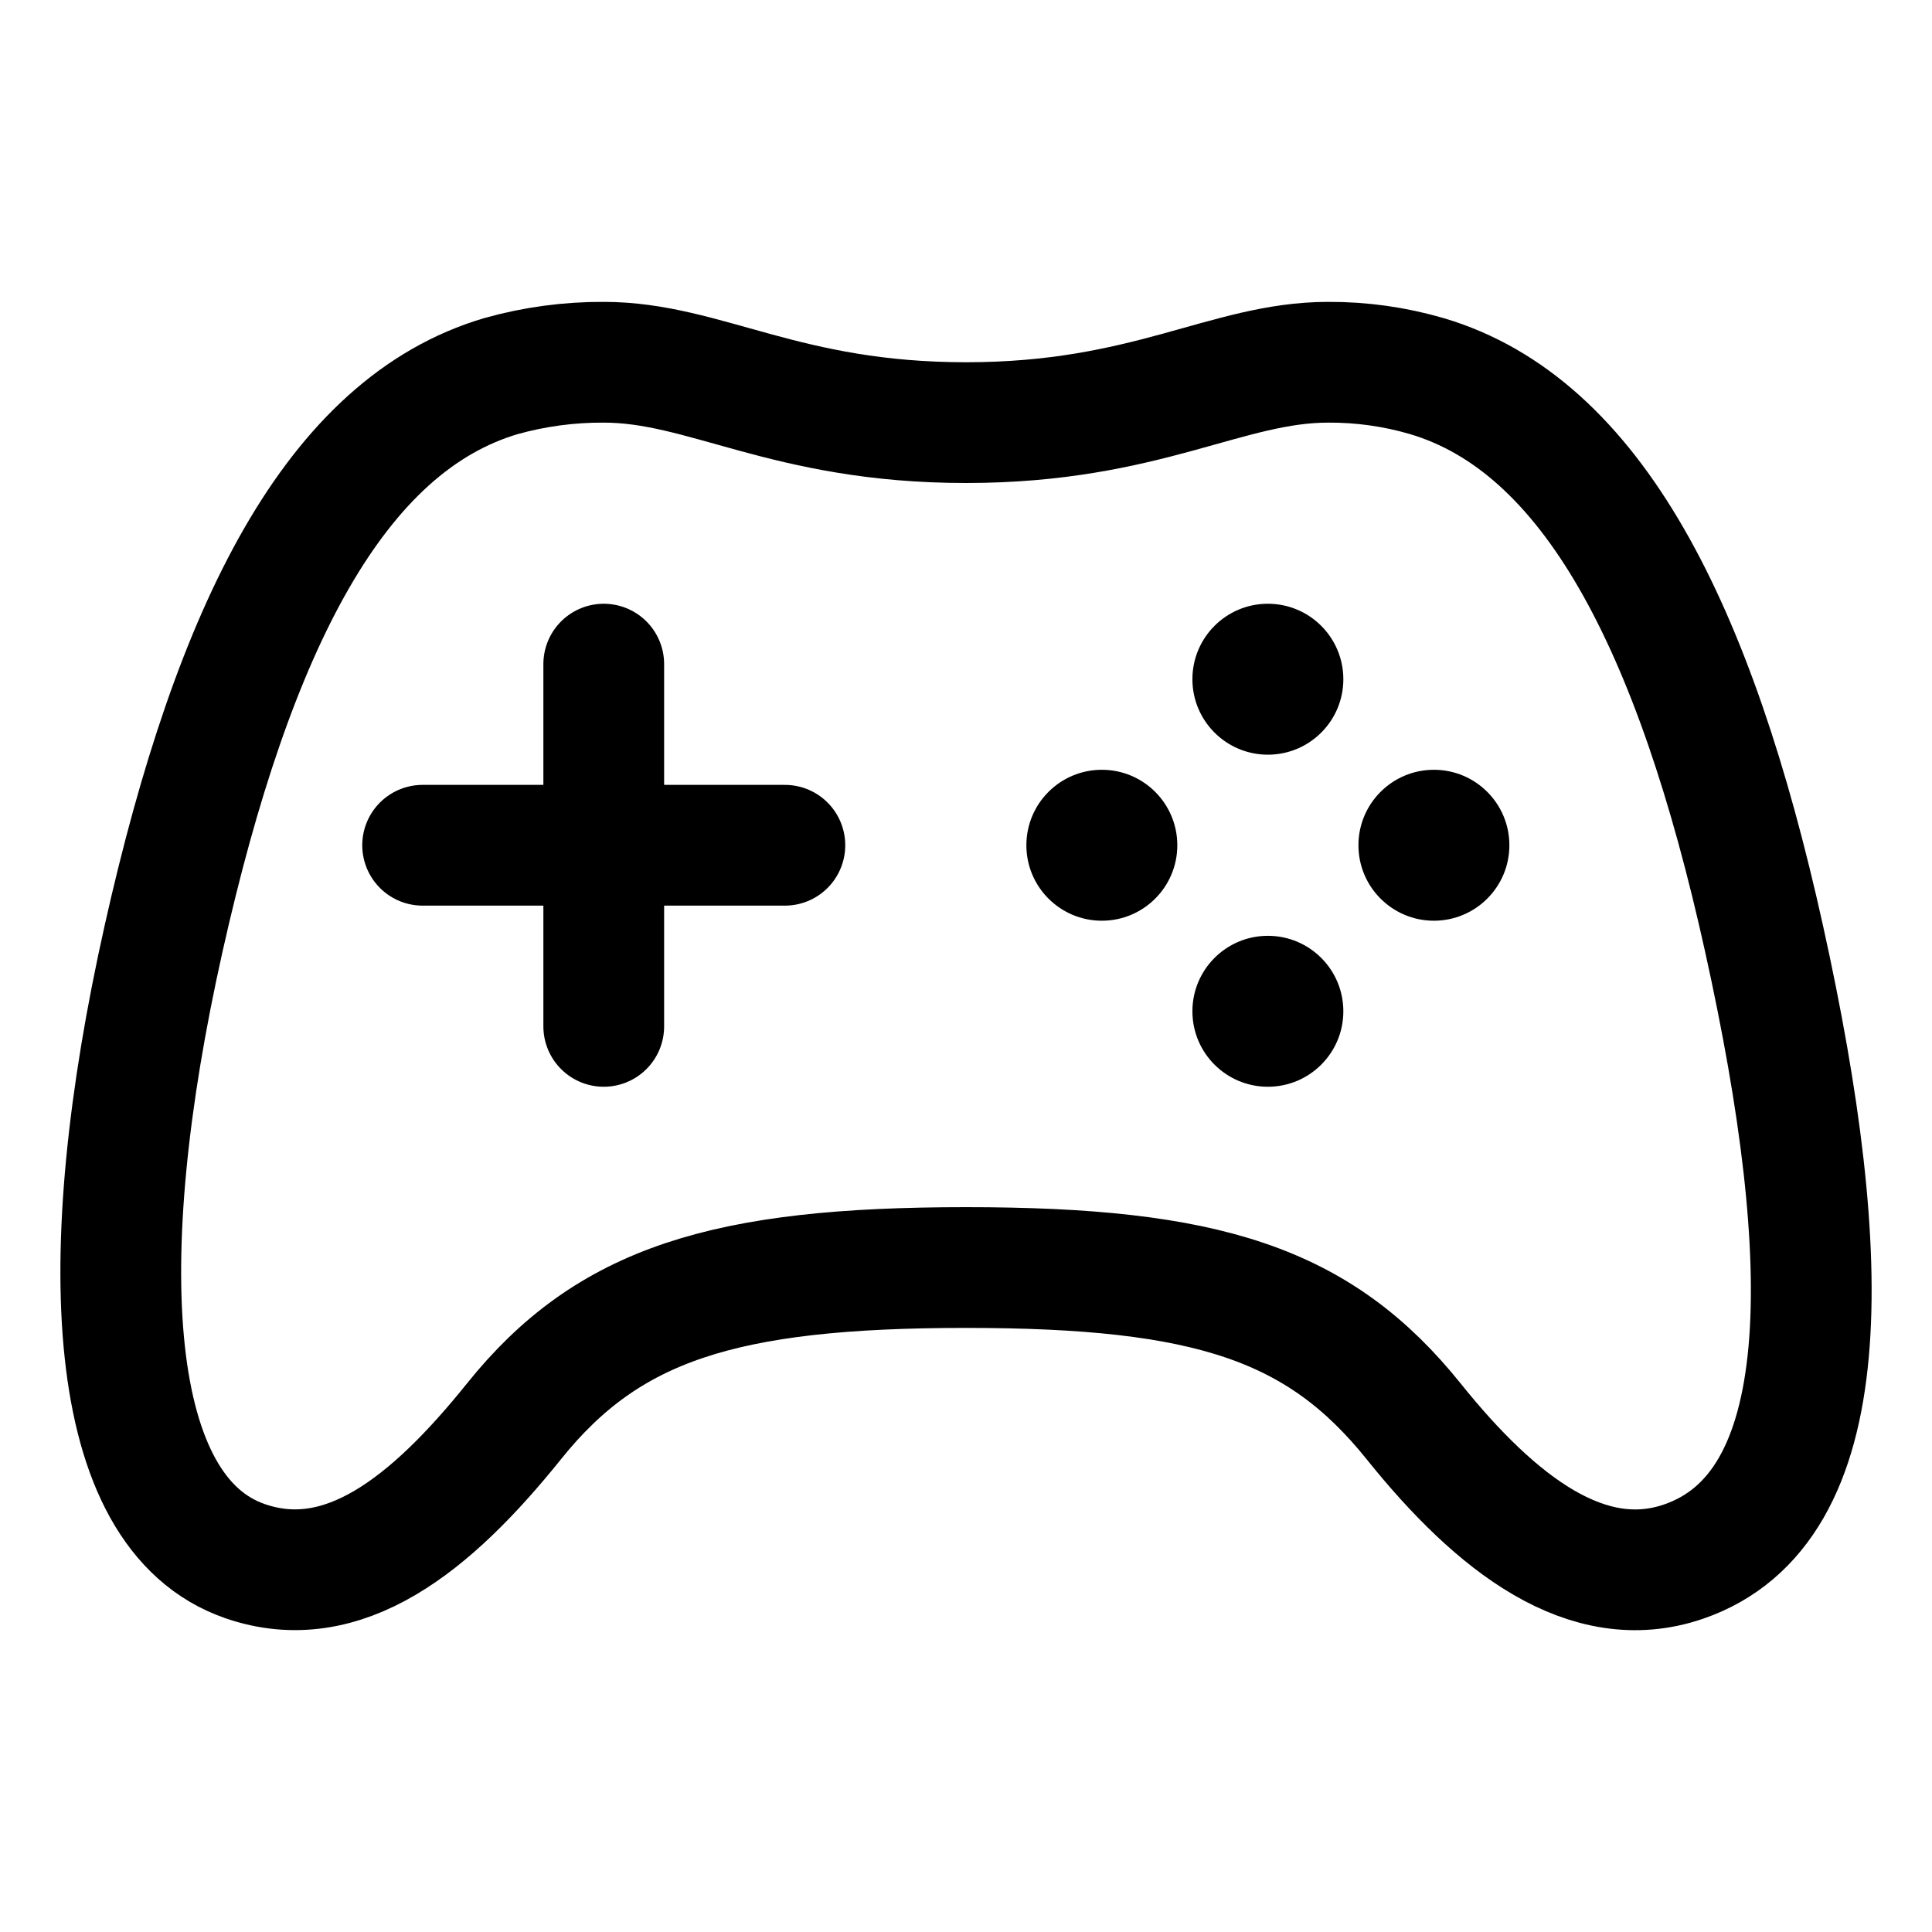
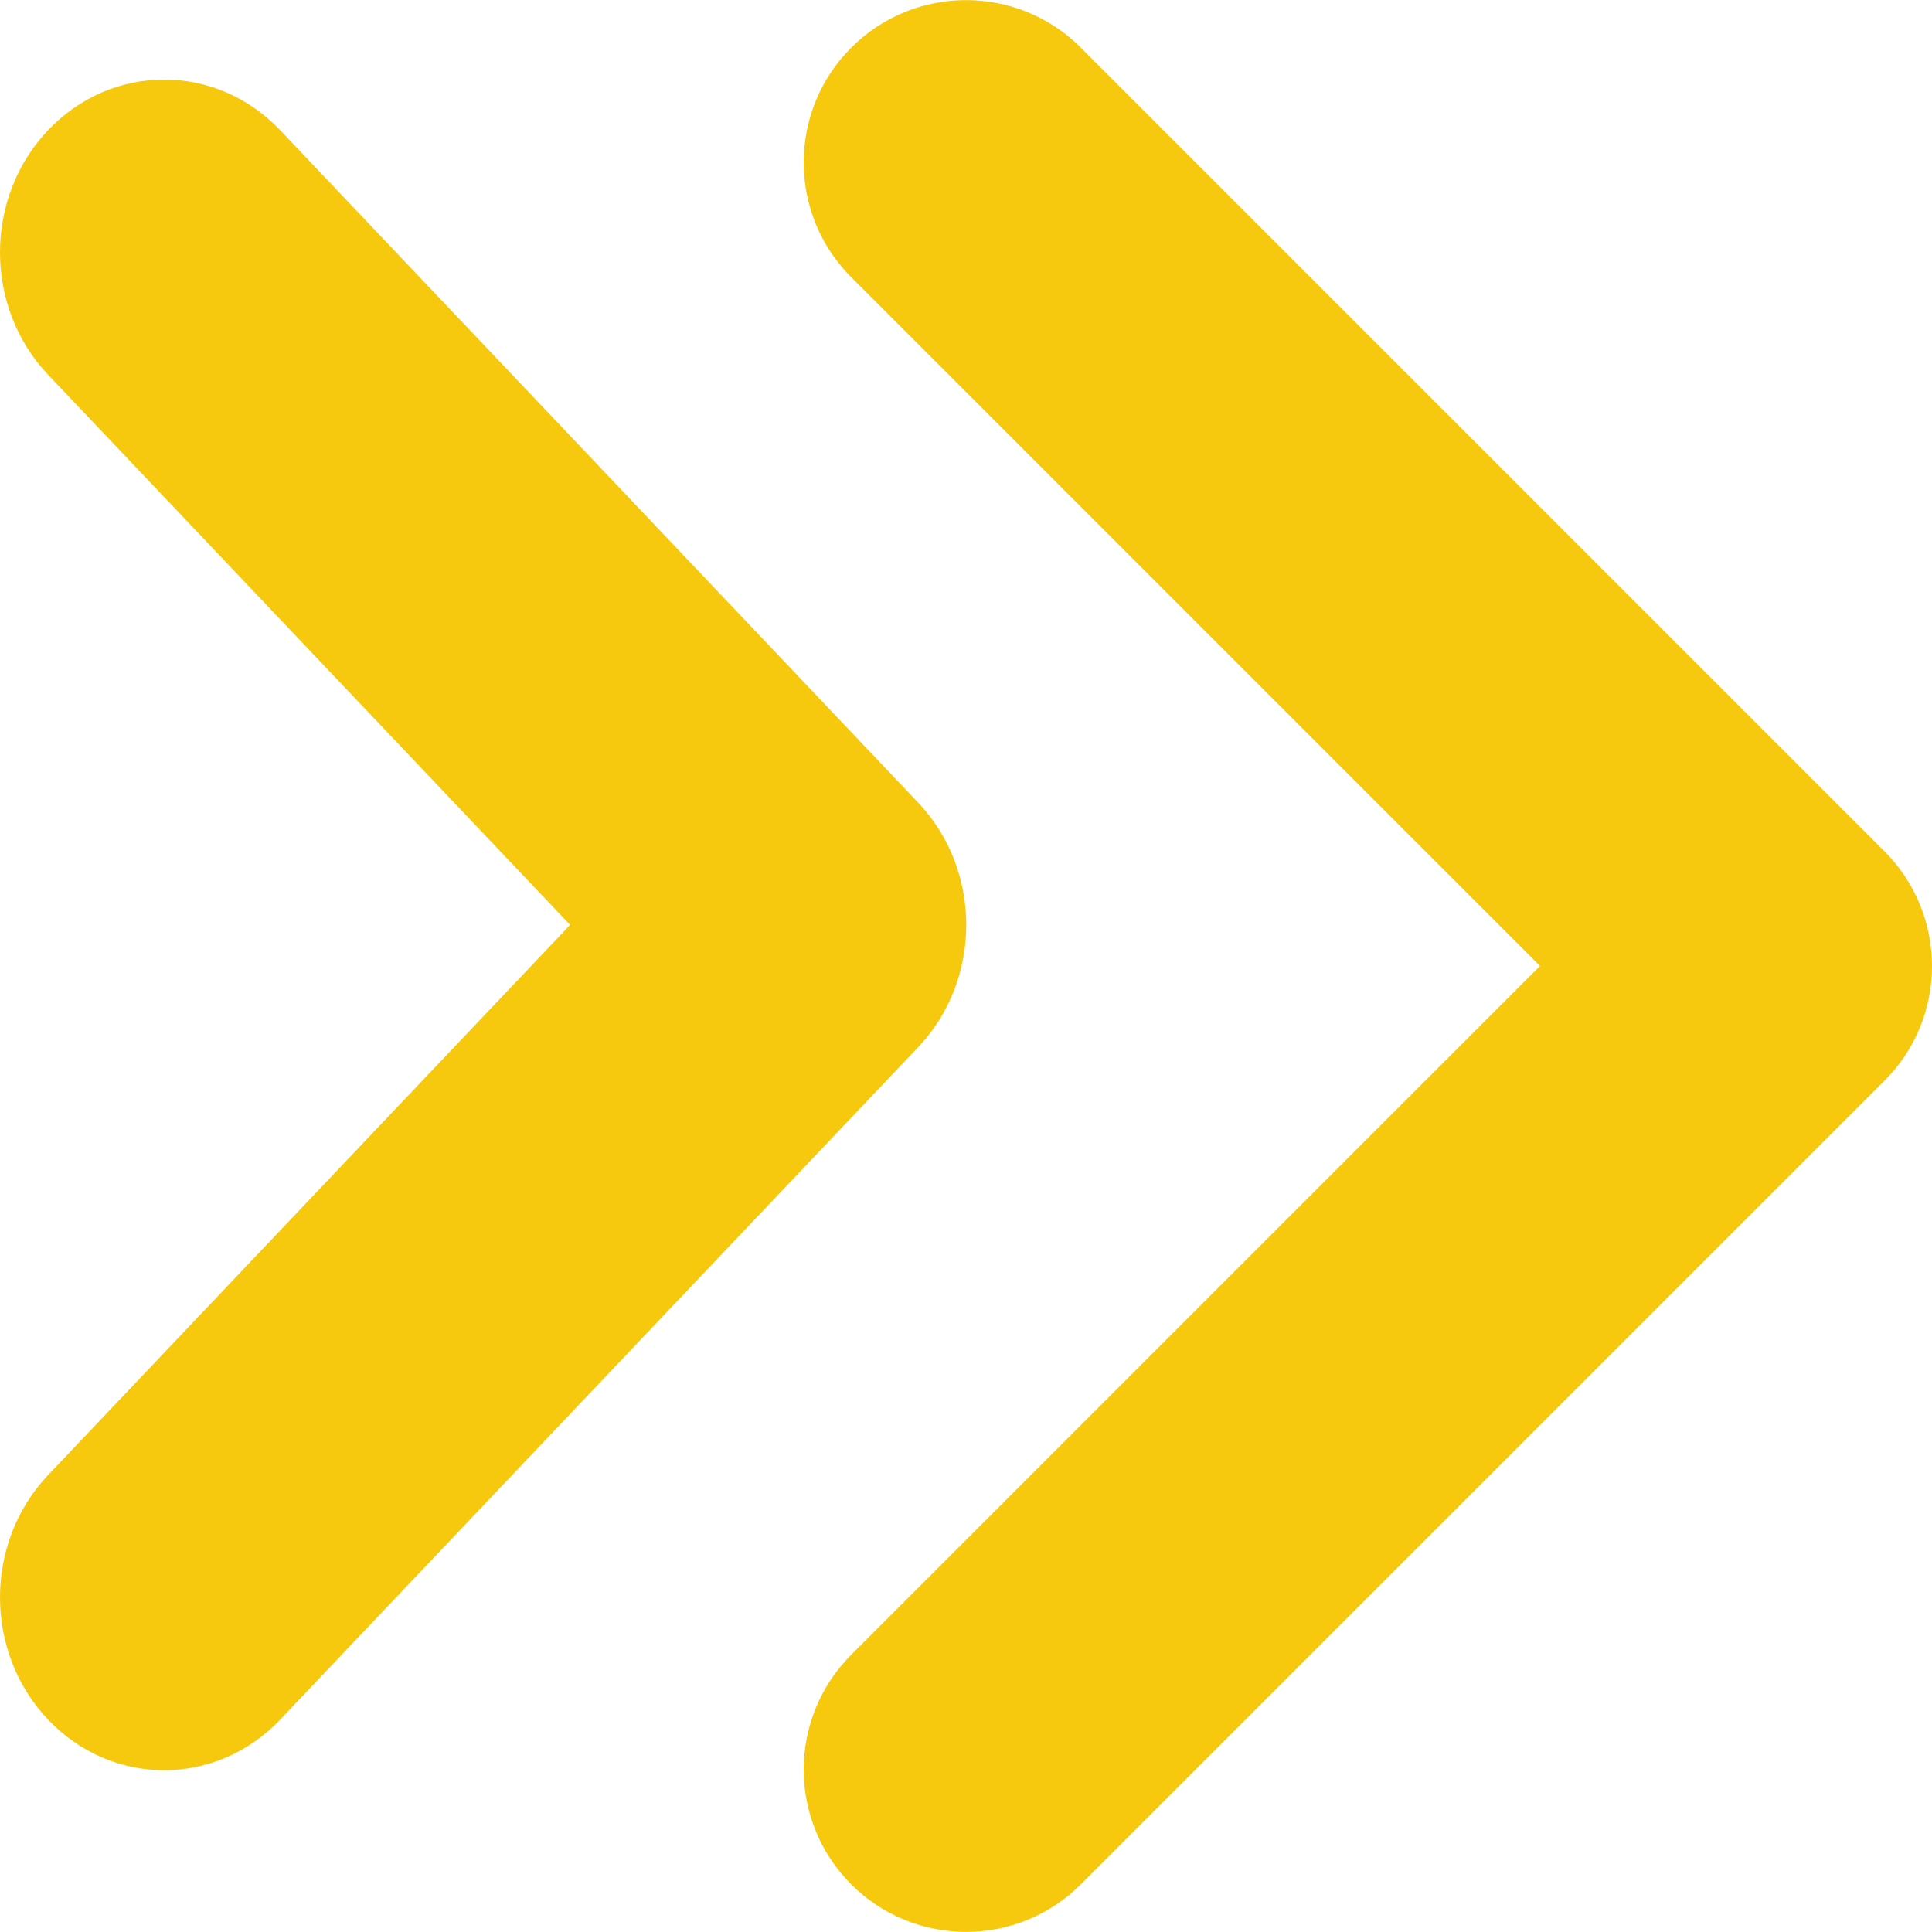
- <svg xmlns="http://www.w3.org/2000/svg" class="ionicon" viewBox="0 0 512 512">
-   <path d="M467.51 248.83c-18.4-83.18-45.69-136.24-89.43-149.17A91.5 91.5 0 00352 96c-26.89 0-48.11 16-96 16s-69.15-16-96-16a99.09 99.09 0 00-27.2 3.66C89 112.59 61.94 165.7 43.33 248.83c-19 84.91-15.56 152 21.58 164.88 26 9 49.25-9.61 71.27-37 25-31.2 55.79-40.8 119.82-40.8s93.62 9.6 118.66 40.8c22 27.41 46.11 45.79 71.42 37.16 41.02-14.01 40.44-79.13 21.43-165.04z" fill="none" stroke="currentColor" stroke-miterlimit="10" stroke-width="32" />
-   <circle cx="292" cy="224" r="20" />
-   <path d="M336 288a20 20 0 1120-19.95A20 20 0 01336 288z" />
-   <circle cx="336" cy="180" r="20" />
-   <circle cx="380" cy="224" r="20" />
-   <path fill="none" stroke="currentColor" stroke-linecap="round" stroke-linejoin="round" stroke-width="32" d="M160 176v96M208 224h-96" />
+ <svg xmlns="http://www.w3.org/2000/svg" version="1.1" width="512" height="512" x="0" y="0" viewBox="0 0 612.02 612.02" style="enable-background:new 0 0 512 512" xml:space="preserve" class="">
+   <g>
+     <g>
+       <g id="_x35__11_">
+         <g>
+           <path d="M596.96,269.674L342.381,15.094c-20.079-20.079-52.644-20.079-72.723,0c-20.079,20.079-20.079,52.644,0,72.723     L487.852,306.01L269.658,524.202c-20.079,20.079-20.079,52.644,0,72.723s52.644,20.079,72.723,0L596.96,342.346     C617.039,322.317,617.039,289.753,596.96,269.674z M290.858,254.258L88.744,41.238c-20.309-21.378-53.204-21.378-73.513,0     s-20.309,56.058,0,77.462l165.371,174.289L15.231,467.278c-20.309,21.379-20.309,56.083,0,77.462s53.204,21.379,73.513,0     L290.858,331.72C311.167,310.342,311.167,275.662,290.858,254.258z" fill="#f6c90e" data-original="#000000" style="" class="" />
+         </g>
+       </g>
+     </g>
+     <g>
+ </g>
+     <g>
+ </g>
+     <g>
+ </g>
+     <g>
+ </g>
+     <g>
+ </g>
+     <g>
+ </g>
+     <g>
+ </g>
+     <g>
+ </g>
+     <g>
+ </g>
+     <g>
+ </g>
+     <g>
+ </g>
+     <g>
+ </g>
+     <g>
+ </g>
+     <g>
+ </g>
+     <g>
+ </g>
+   </g>
</svg>
